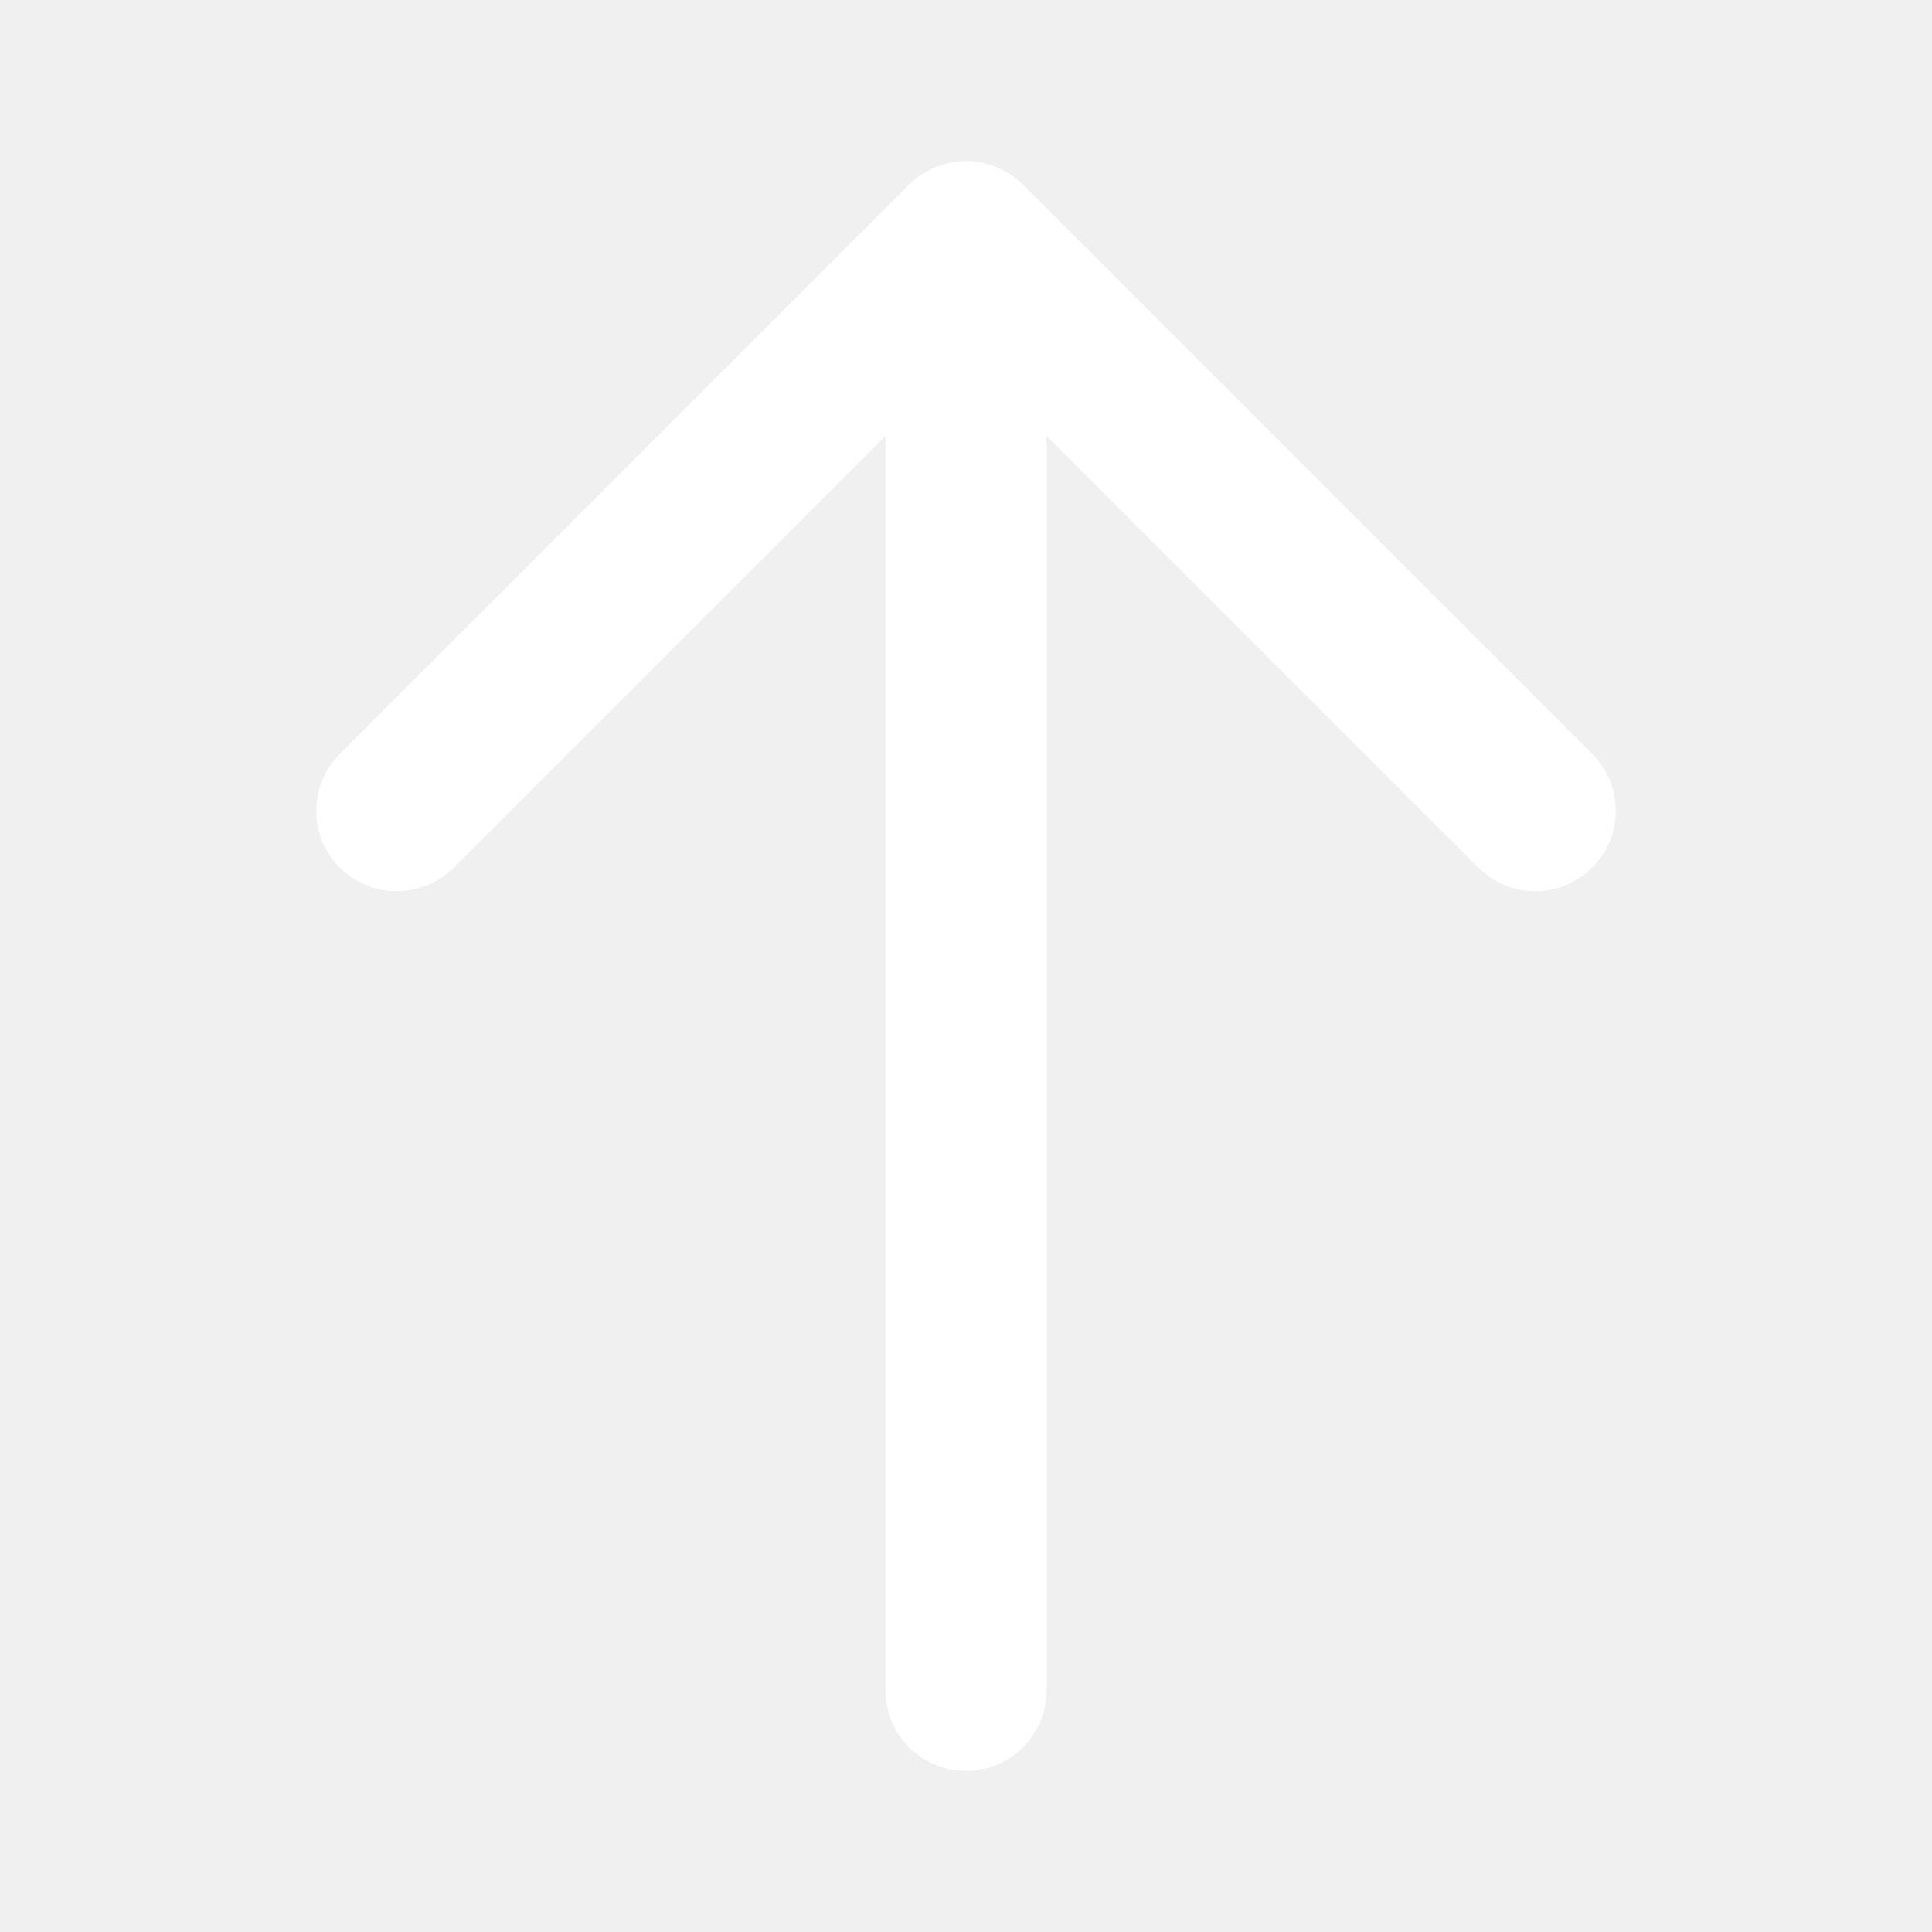
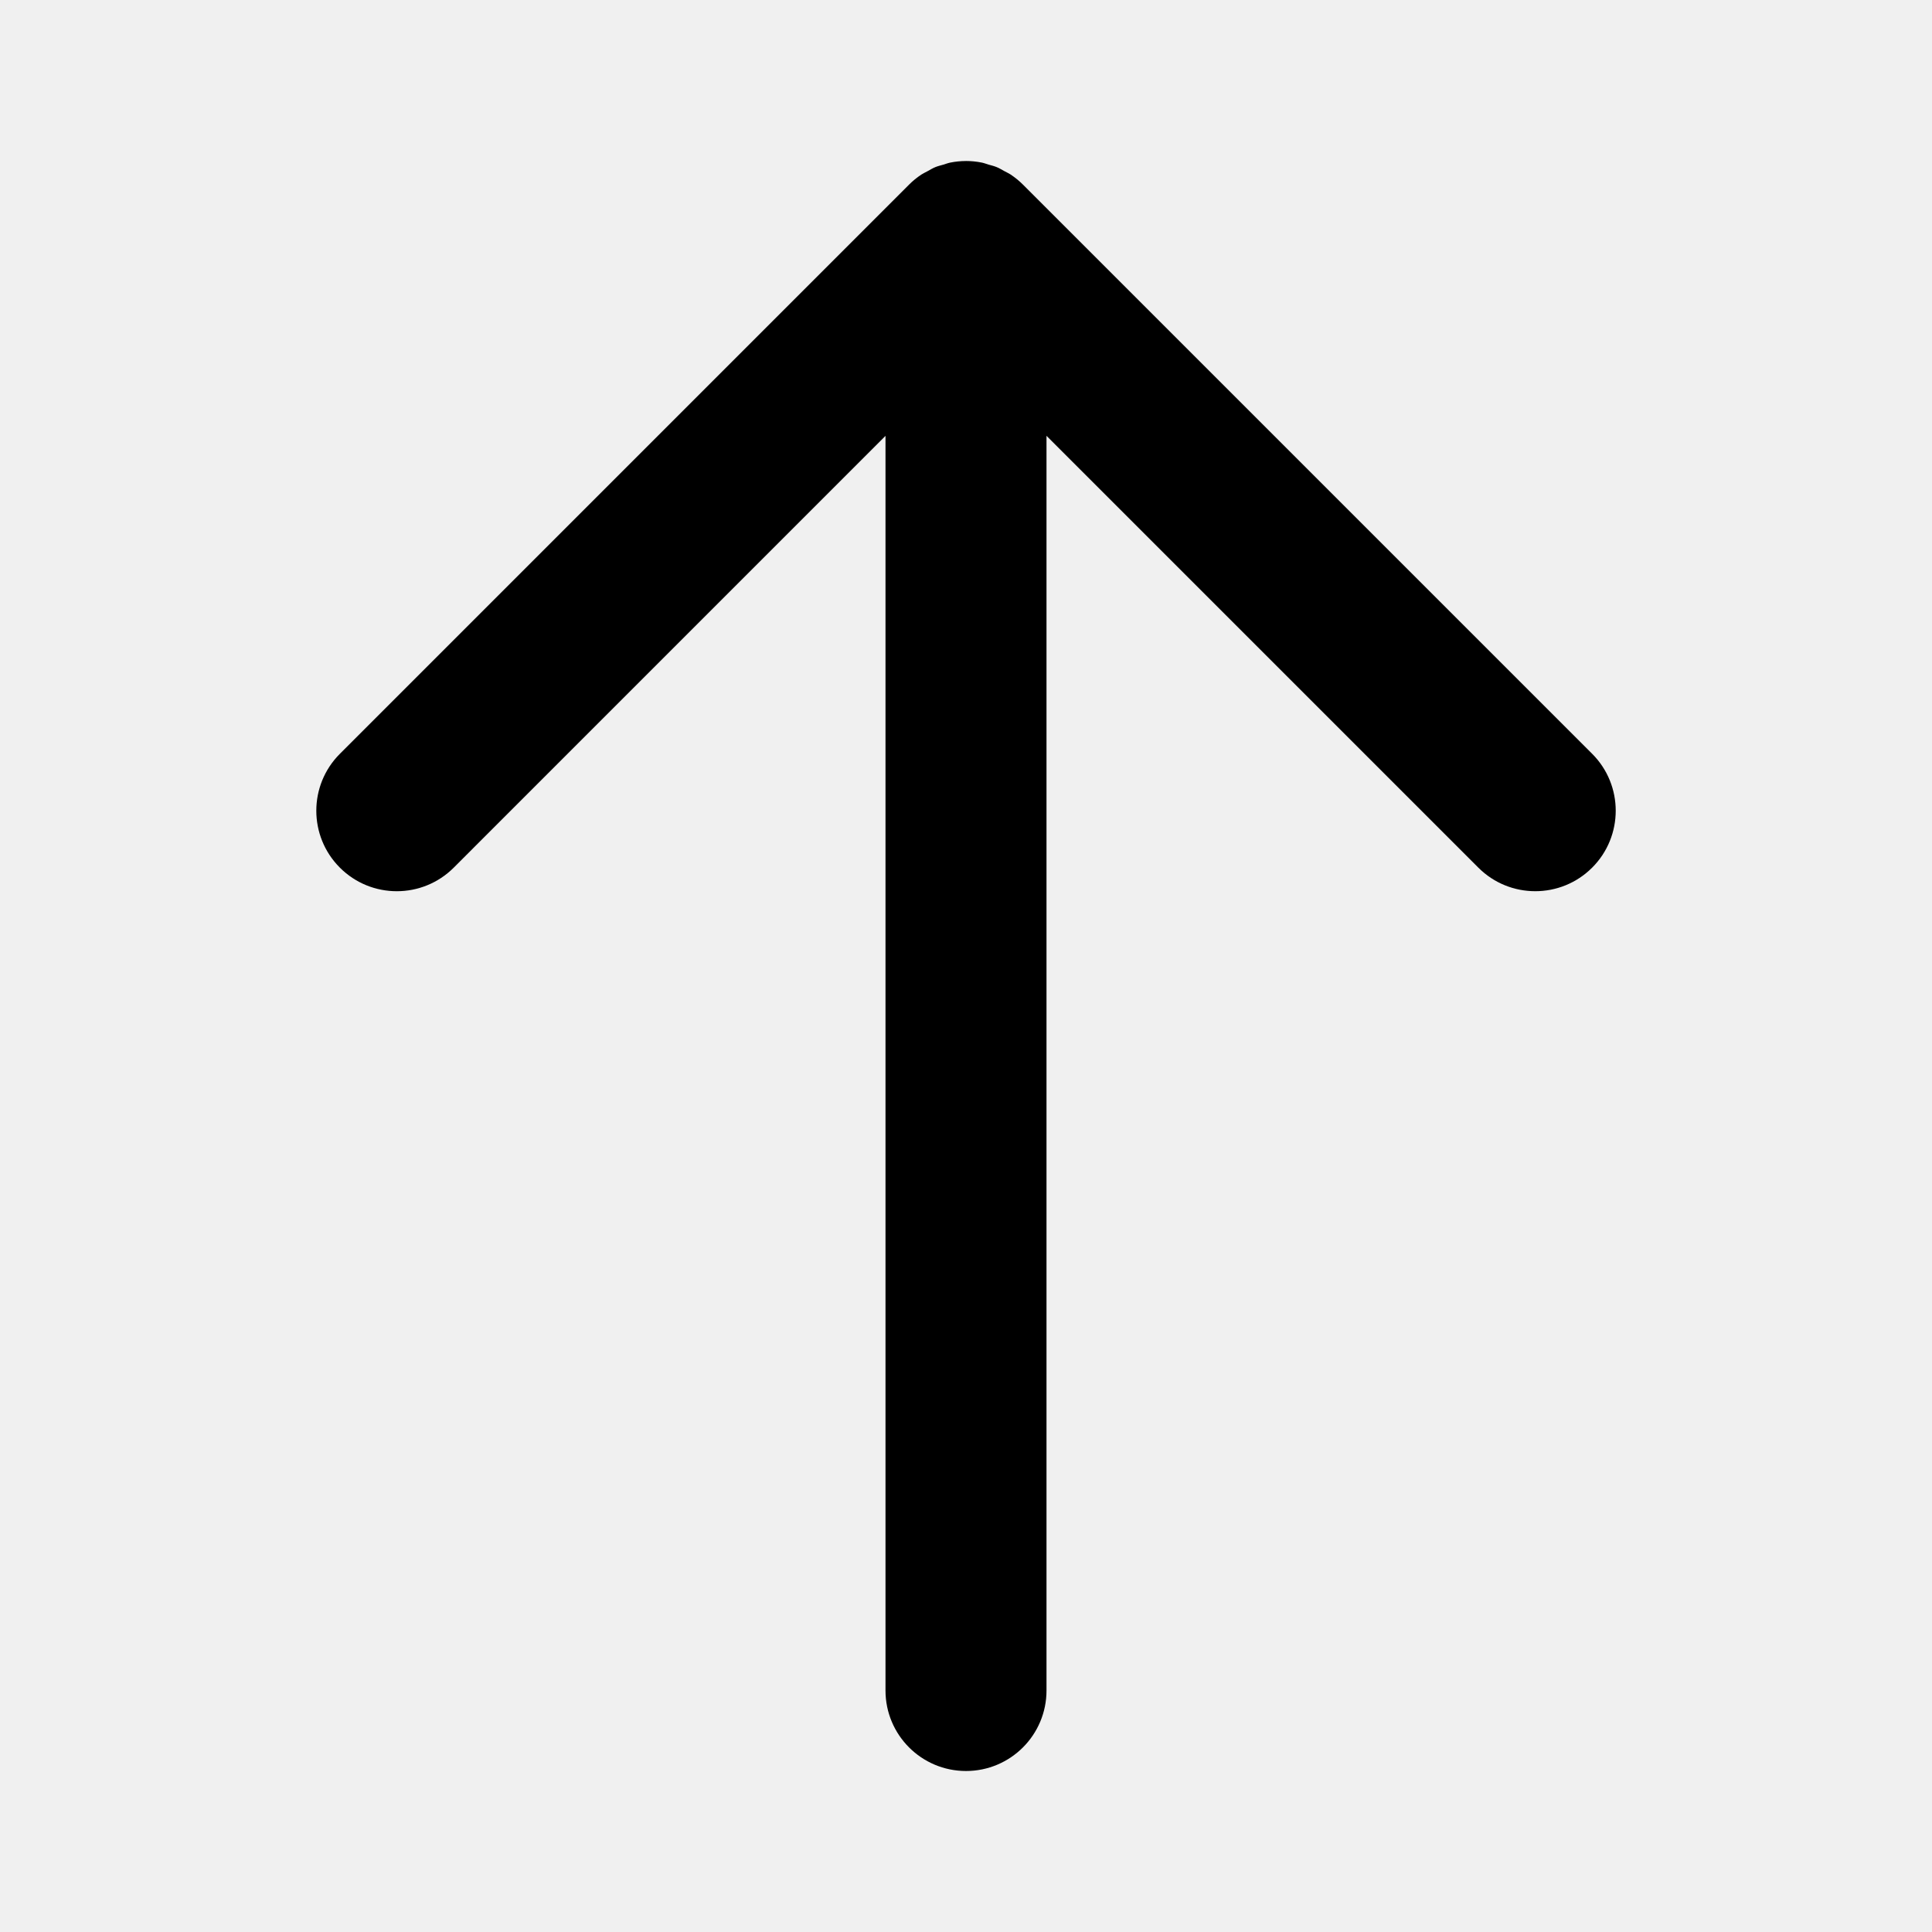
- <svg xmlns="http://www.w3.org/2000/svg" fill="#fff" enable-background="new 0 0 96 96" height="96px" id="arrow_up" version="1.1" viewBox="0 0 96 96" width="96px" xml:space="preserve">
+ <svg xmlns="http://www.w3.org/2000/svg" fill="000" enable-background="new 0 0 96 96" height="96px" id="arrow_up" version="1.1" viewBox="0 0 96 96" width="96px" xml:space="preserve">
  <path d="M52,84V21.656l21.457,21.456c1.561,1.562,4.095,1.562,5.656,0.001c1.562-1.562,1.562-4.096,0-5.658L50.829,9.172l0,0  c-0.186-0.186-0.391-0.352-0.609-0.498c-0.101-0.067-0.21-0.114-0.315-0.172c-0.124-0.066-0.242-0.142-0.373-0.195  c-0.135-0.057-0.275-0.089-0.415-0.129c-0.111-0.033-0.216-0.076-0.331-0.099C48.527,8.027,48.264,8,48.001,8l0,0  c-0.003,0-0.006,0.001-0.009,0.001c-0.259,0.001-0.519,0.027-0.774,0.078c-0.12,0.024-0.231,0.069-0.349,0.104  c-0.133,0.039-0.268,0.069-0.397,0.123c-0.139,0.058-0.265,0.136-0.396,0.208c-0.098,0.054-0.198,0.097-0.292,0.159  c-0.221,0.146-0.427,0.314-0.614,0.501L16.889,37.456c-1.562,1.562-1.562,4.095-0.001,5.657c1.562,1.562,4.094,1.562,5.658,0  L44,21.657V84c0,2.209,1.791,4,4,4S52,86.209,52,84z" />
</svg>
